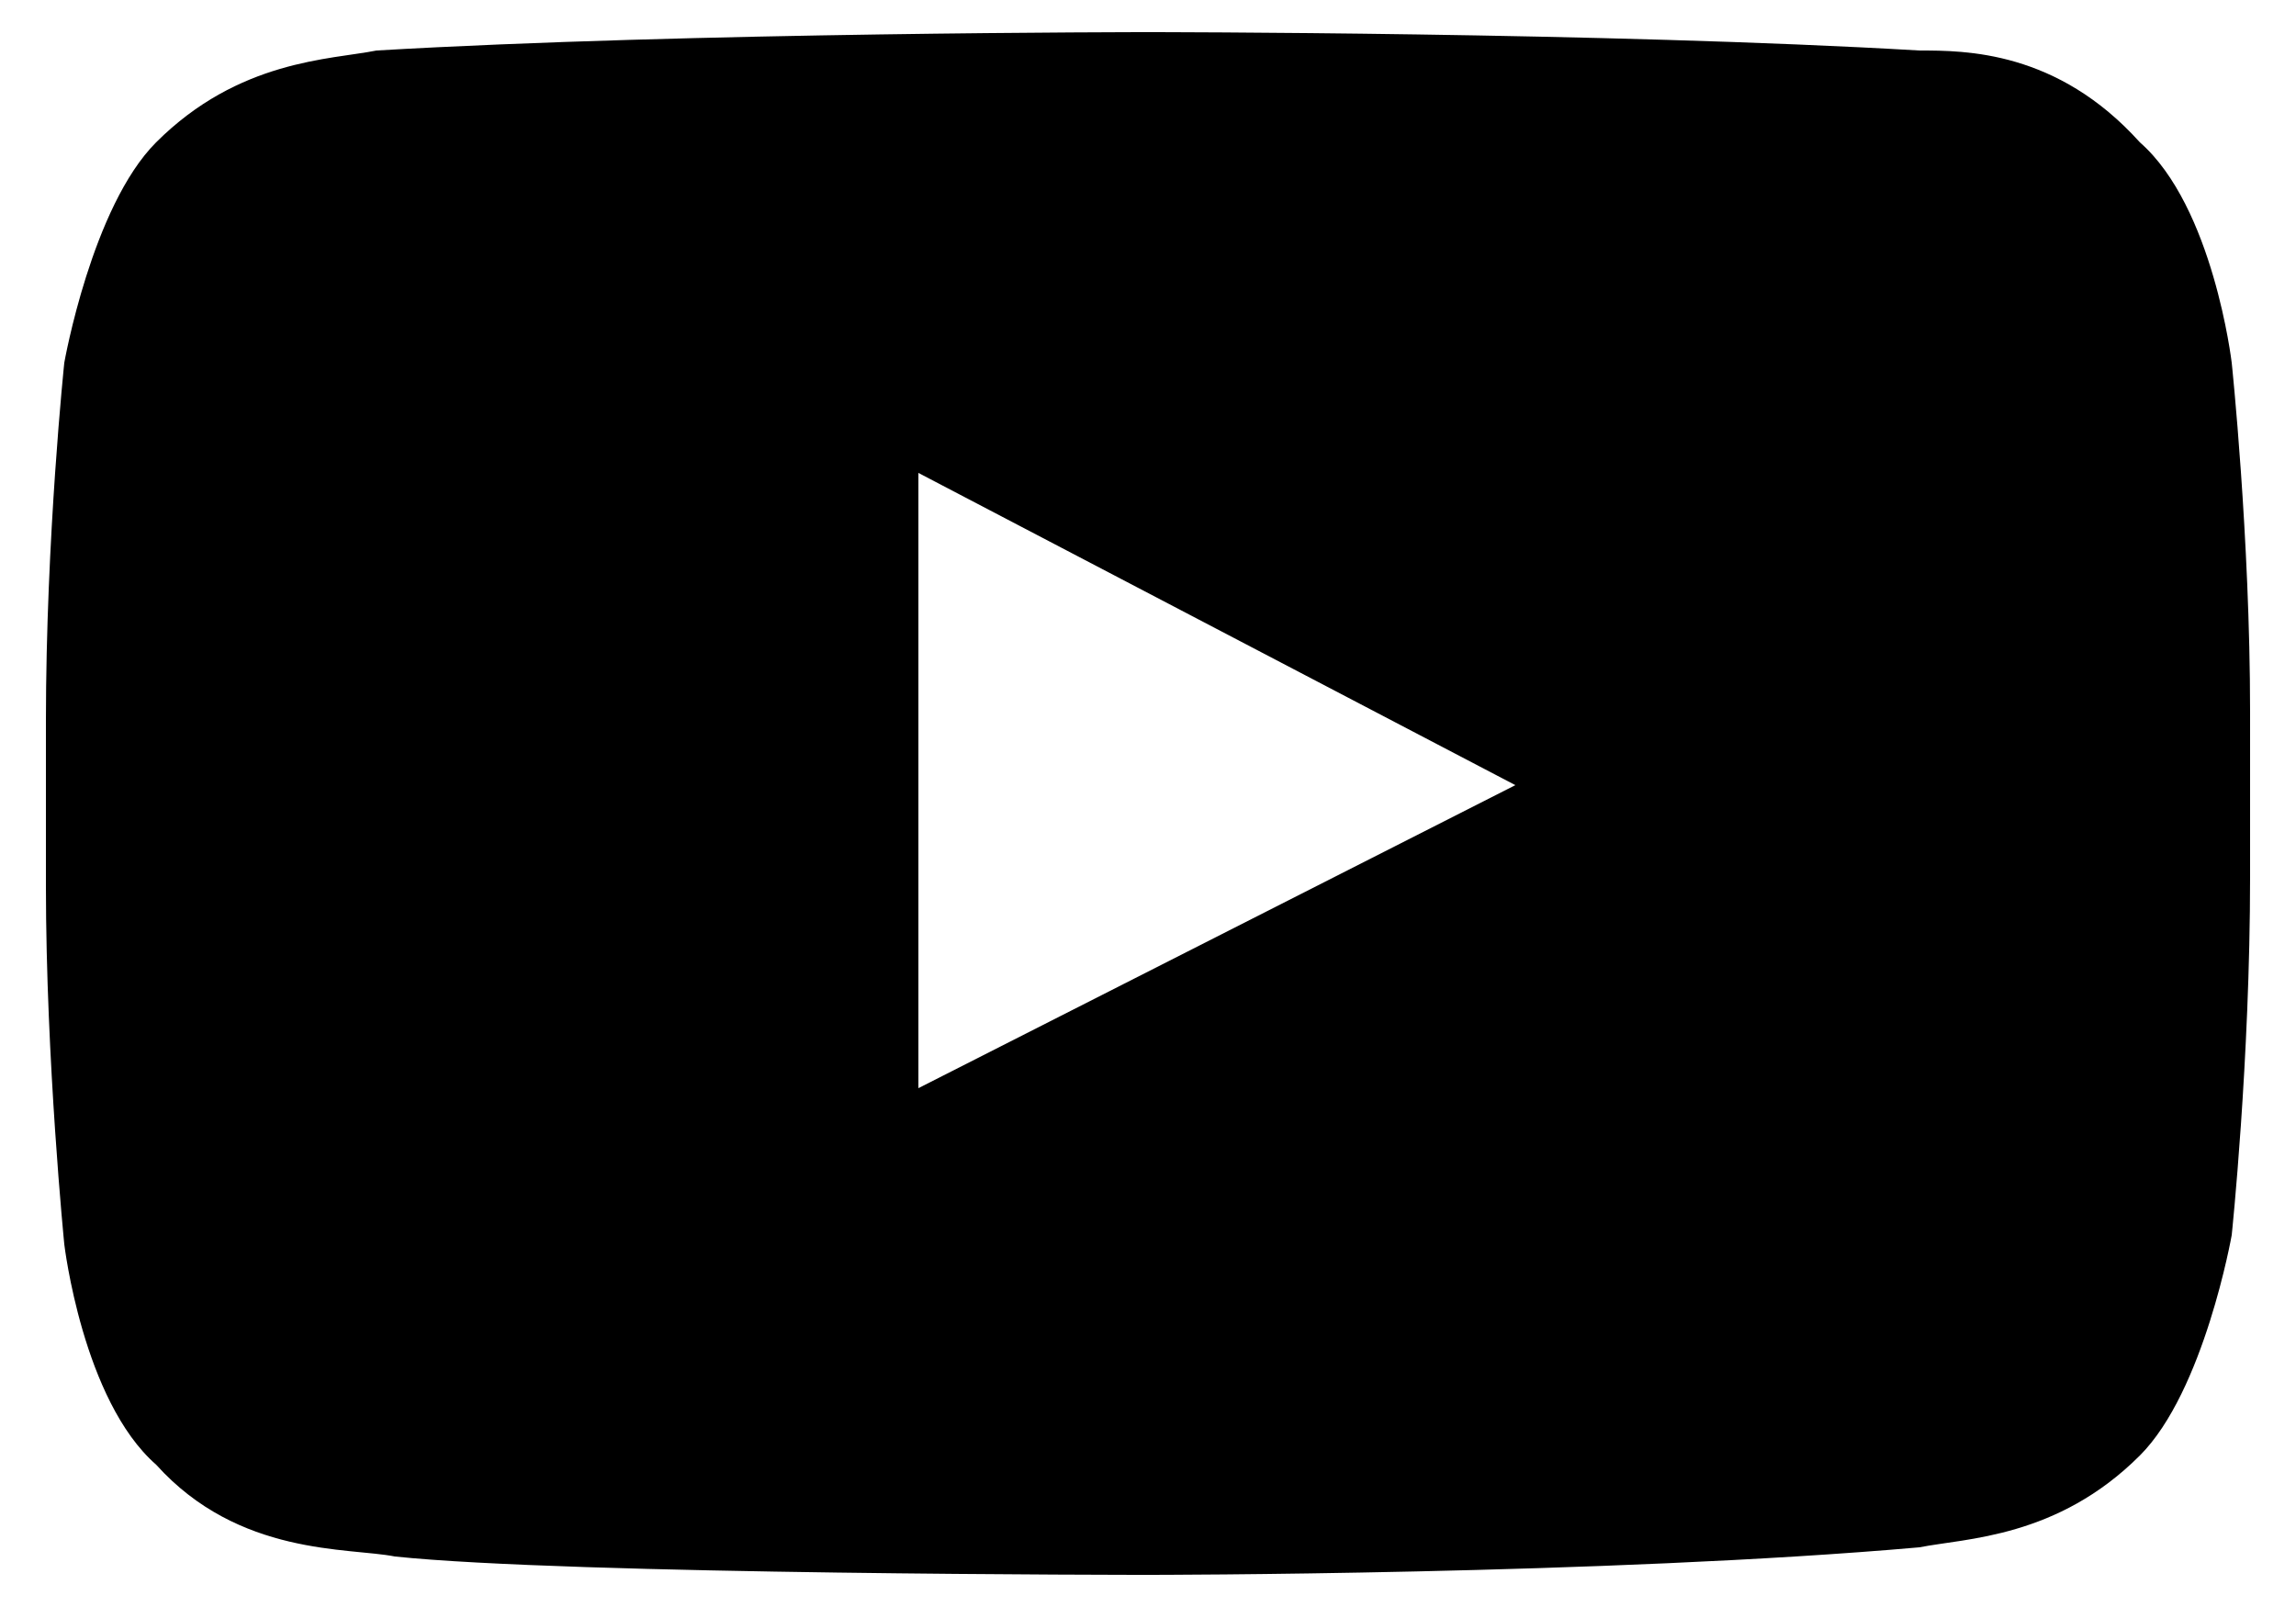
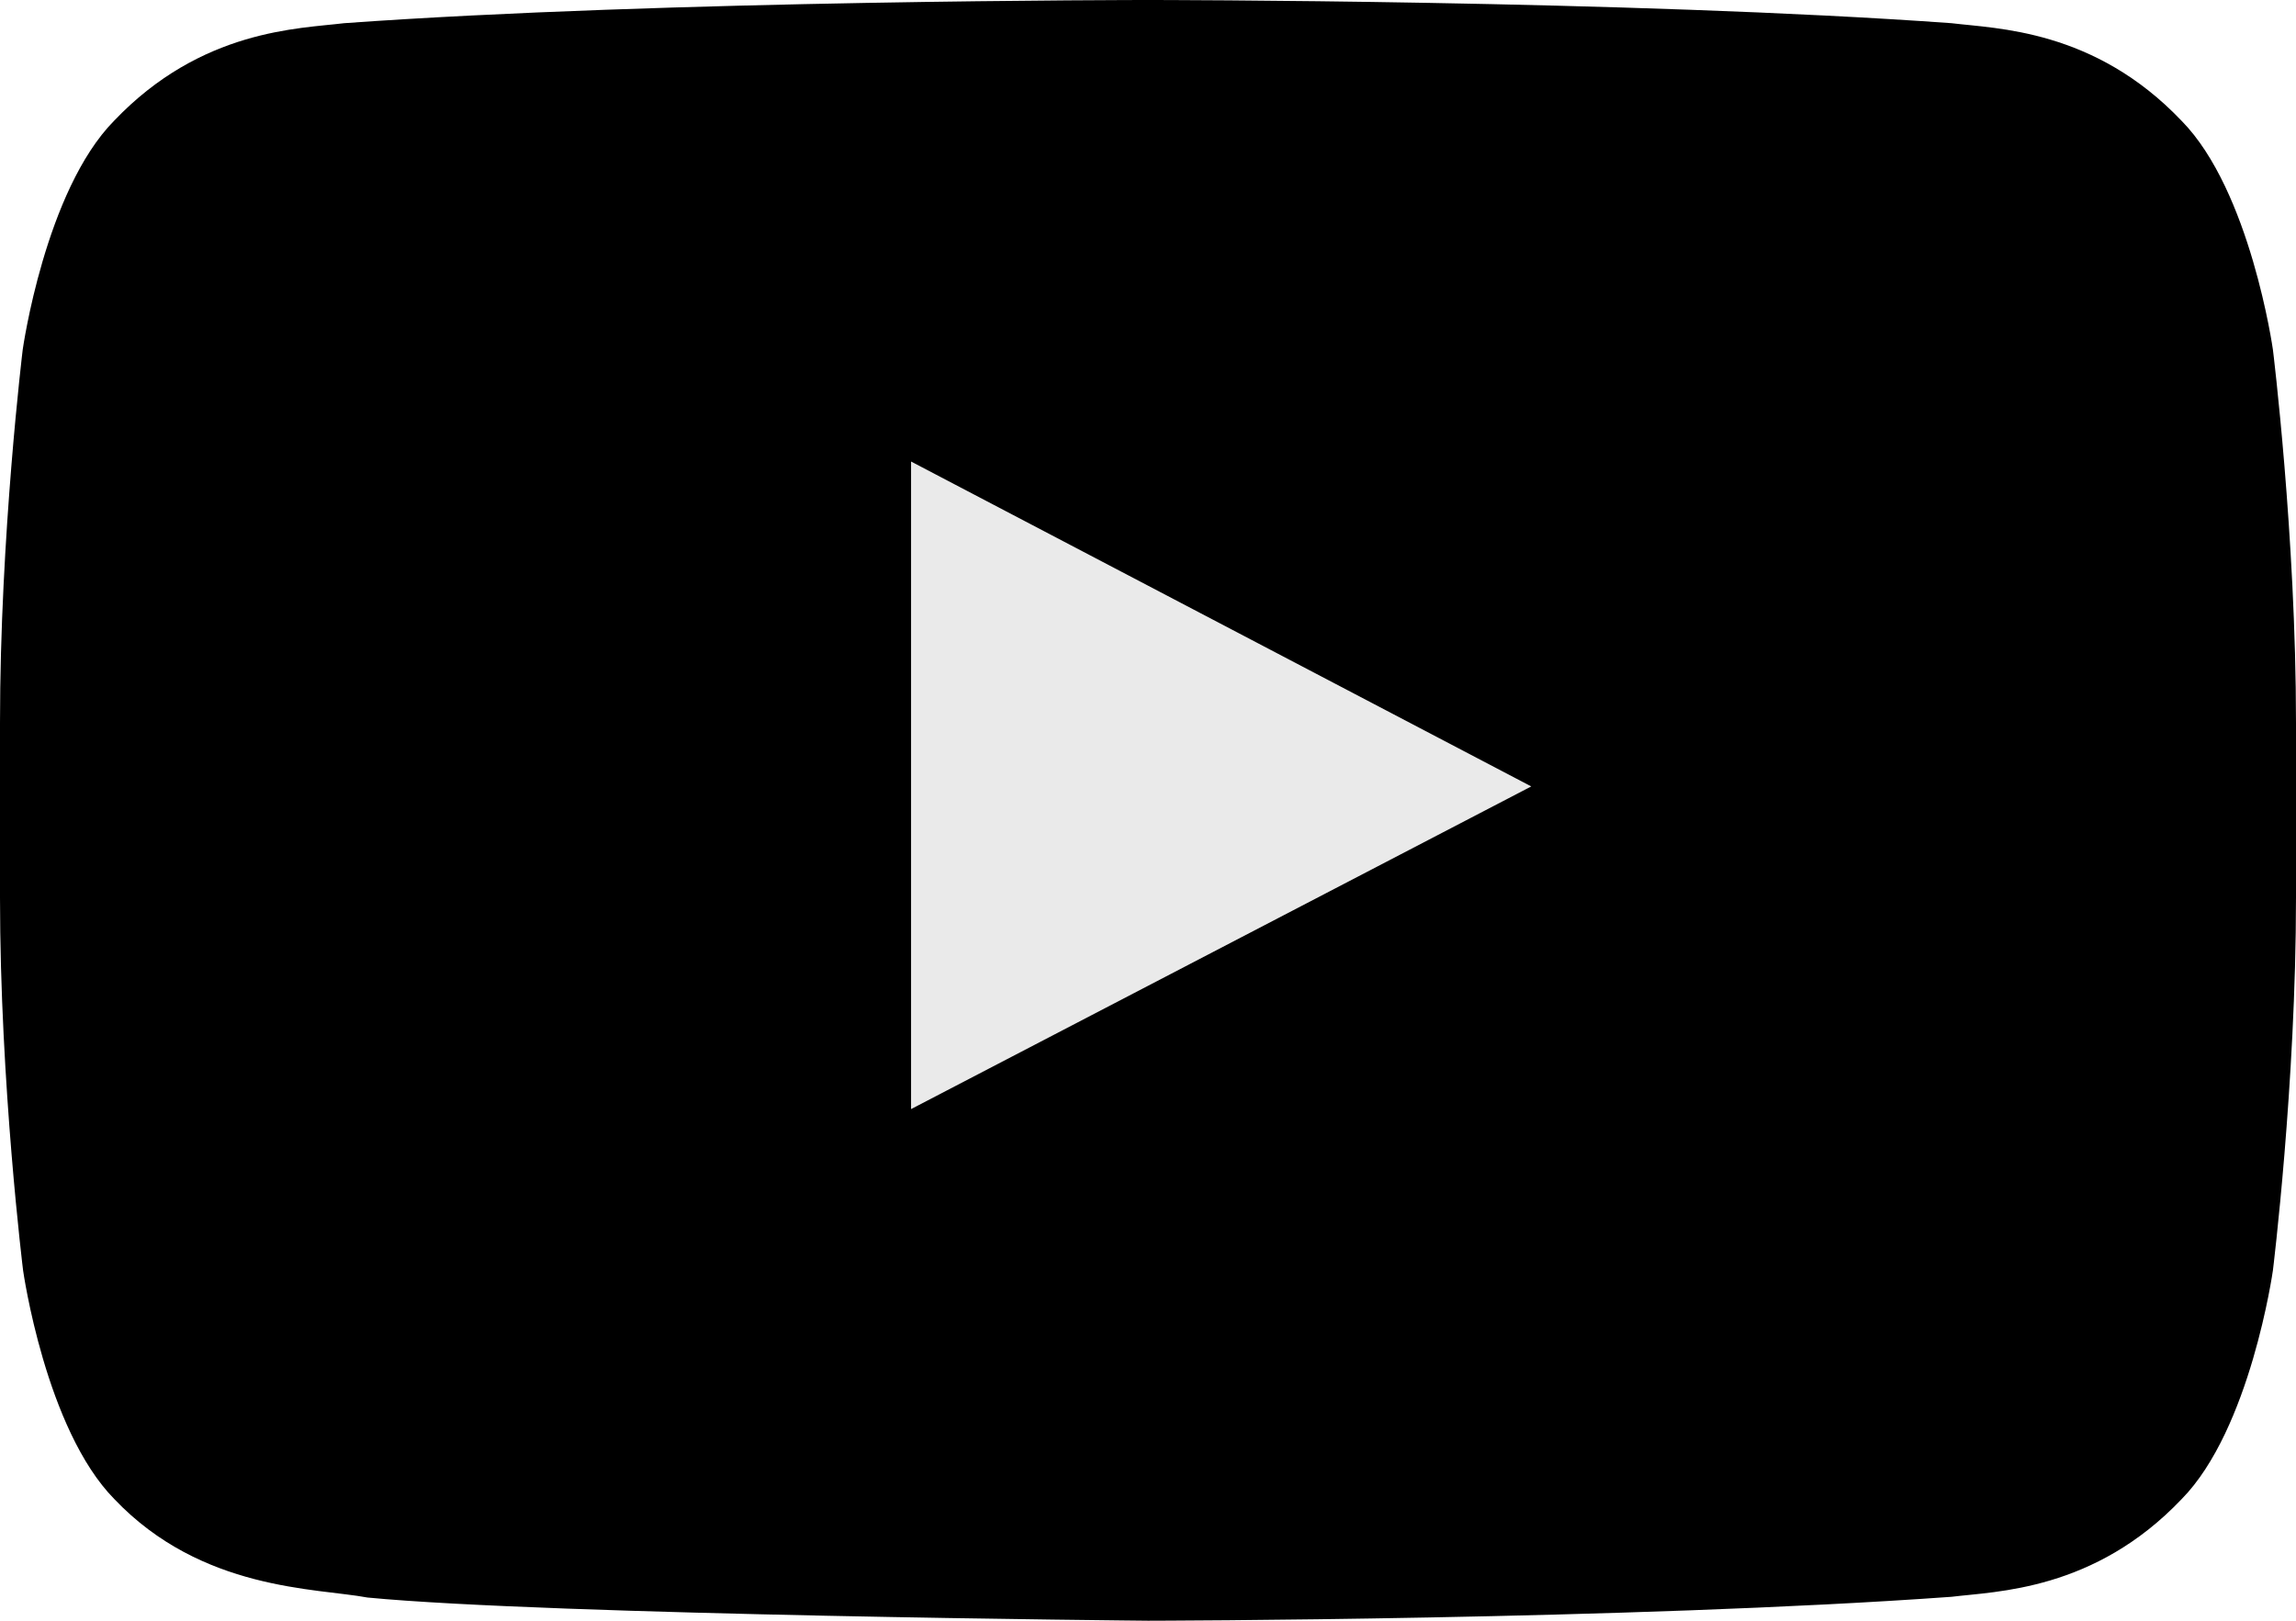
- <svg xmlns="http://www.w3.org/2000/svg" viewBox="0 0 40 28">
-   <path d="M38.88 6.32s-.32-2.72-1.6-3.84C35.84.88 34.24.88 33.44.88 28 .56 20 .56 20 .56s-8 0-13.44.32c-.8.16-2.4.16-3.84 1.6-1.12 1.12-1.6 3.84-1.6 3.84S.8 9.36.8 12.56v2.88c0 3.04.32 6.24.32 6.24s.32 2.72 1.6 3.84c1.44 1.6 3.36 1.44 4.16 1.6 3.04.32 13.12.32 13.12.32s8 0 13.44-.48c.8-.16 2.4-.16 3.84-1.6 1.12-1.12 1.6-3.84 1.6-3.84s.32-3.04.32-6.24V12.4c0-3.04-.32-6.08-.32-6.08ZM16 18.96V8.24l10.4 5.44L16 18.96Z" fill="currentColor" />
+ <svg xmlns="http://www.w3.org/2000/svg" viewBox="0 0 68 48" fill="none">
+   <path d="M67.316 10.353C67.316 10.353 66.653 5.651 64.611 3.578C62.026 0.862 59.125 0.851 57.8 0.687C48.284 1.30047e-07 34.011 0 34.011 0H33.978C33.978 0 19.705 1.30047e-07 10.189 0.687C8.864 0.851 5.964 0.862 3.378 3.578C1.336 5.651 0.673 10.353 0.673 10.353C0.673 10.353 -1.29493e-08 15.873 -1.29493e-08 21.404V26.585C-1.29493e-08 32.105 0.684 37.626 0.684 37.626C0.684 37.626 1.347 42.327 3.389 44.4C5.974 47.116 9.374 47.029 10.884 47.313C16.316 47.836 34 48 34 48C34 48 48.284 47.978 57.8 47.291C59.125 47.127 62.026 47.116 64.611 44.4C66.653 42.327 67.316 37.626 67.316 37.626C67.316 37.626 68 32.105 68 26.585V21.404C68 15.873 67.316 10.353 67.316 10.353Z" fill="currentColor" />
+   <path d="M26.983 13.669V32.847L45.351 23.291L26.983 13.669Z" fill="#EAEAEA" />
</svg>
